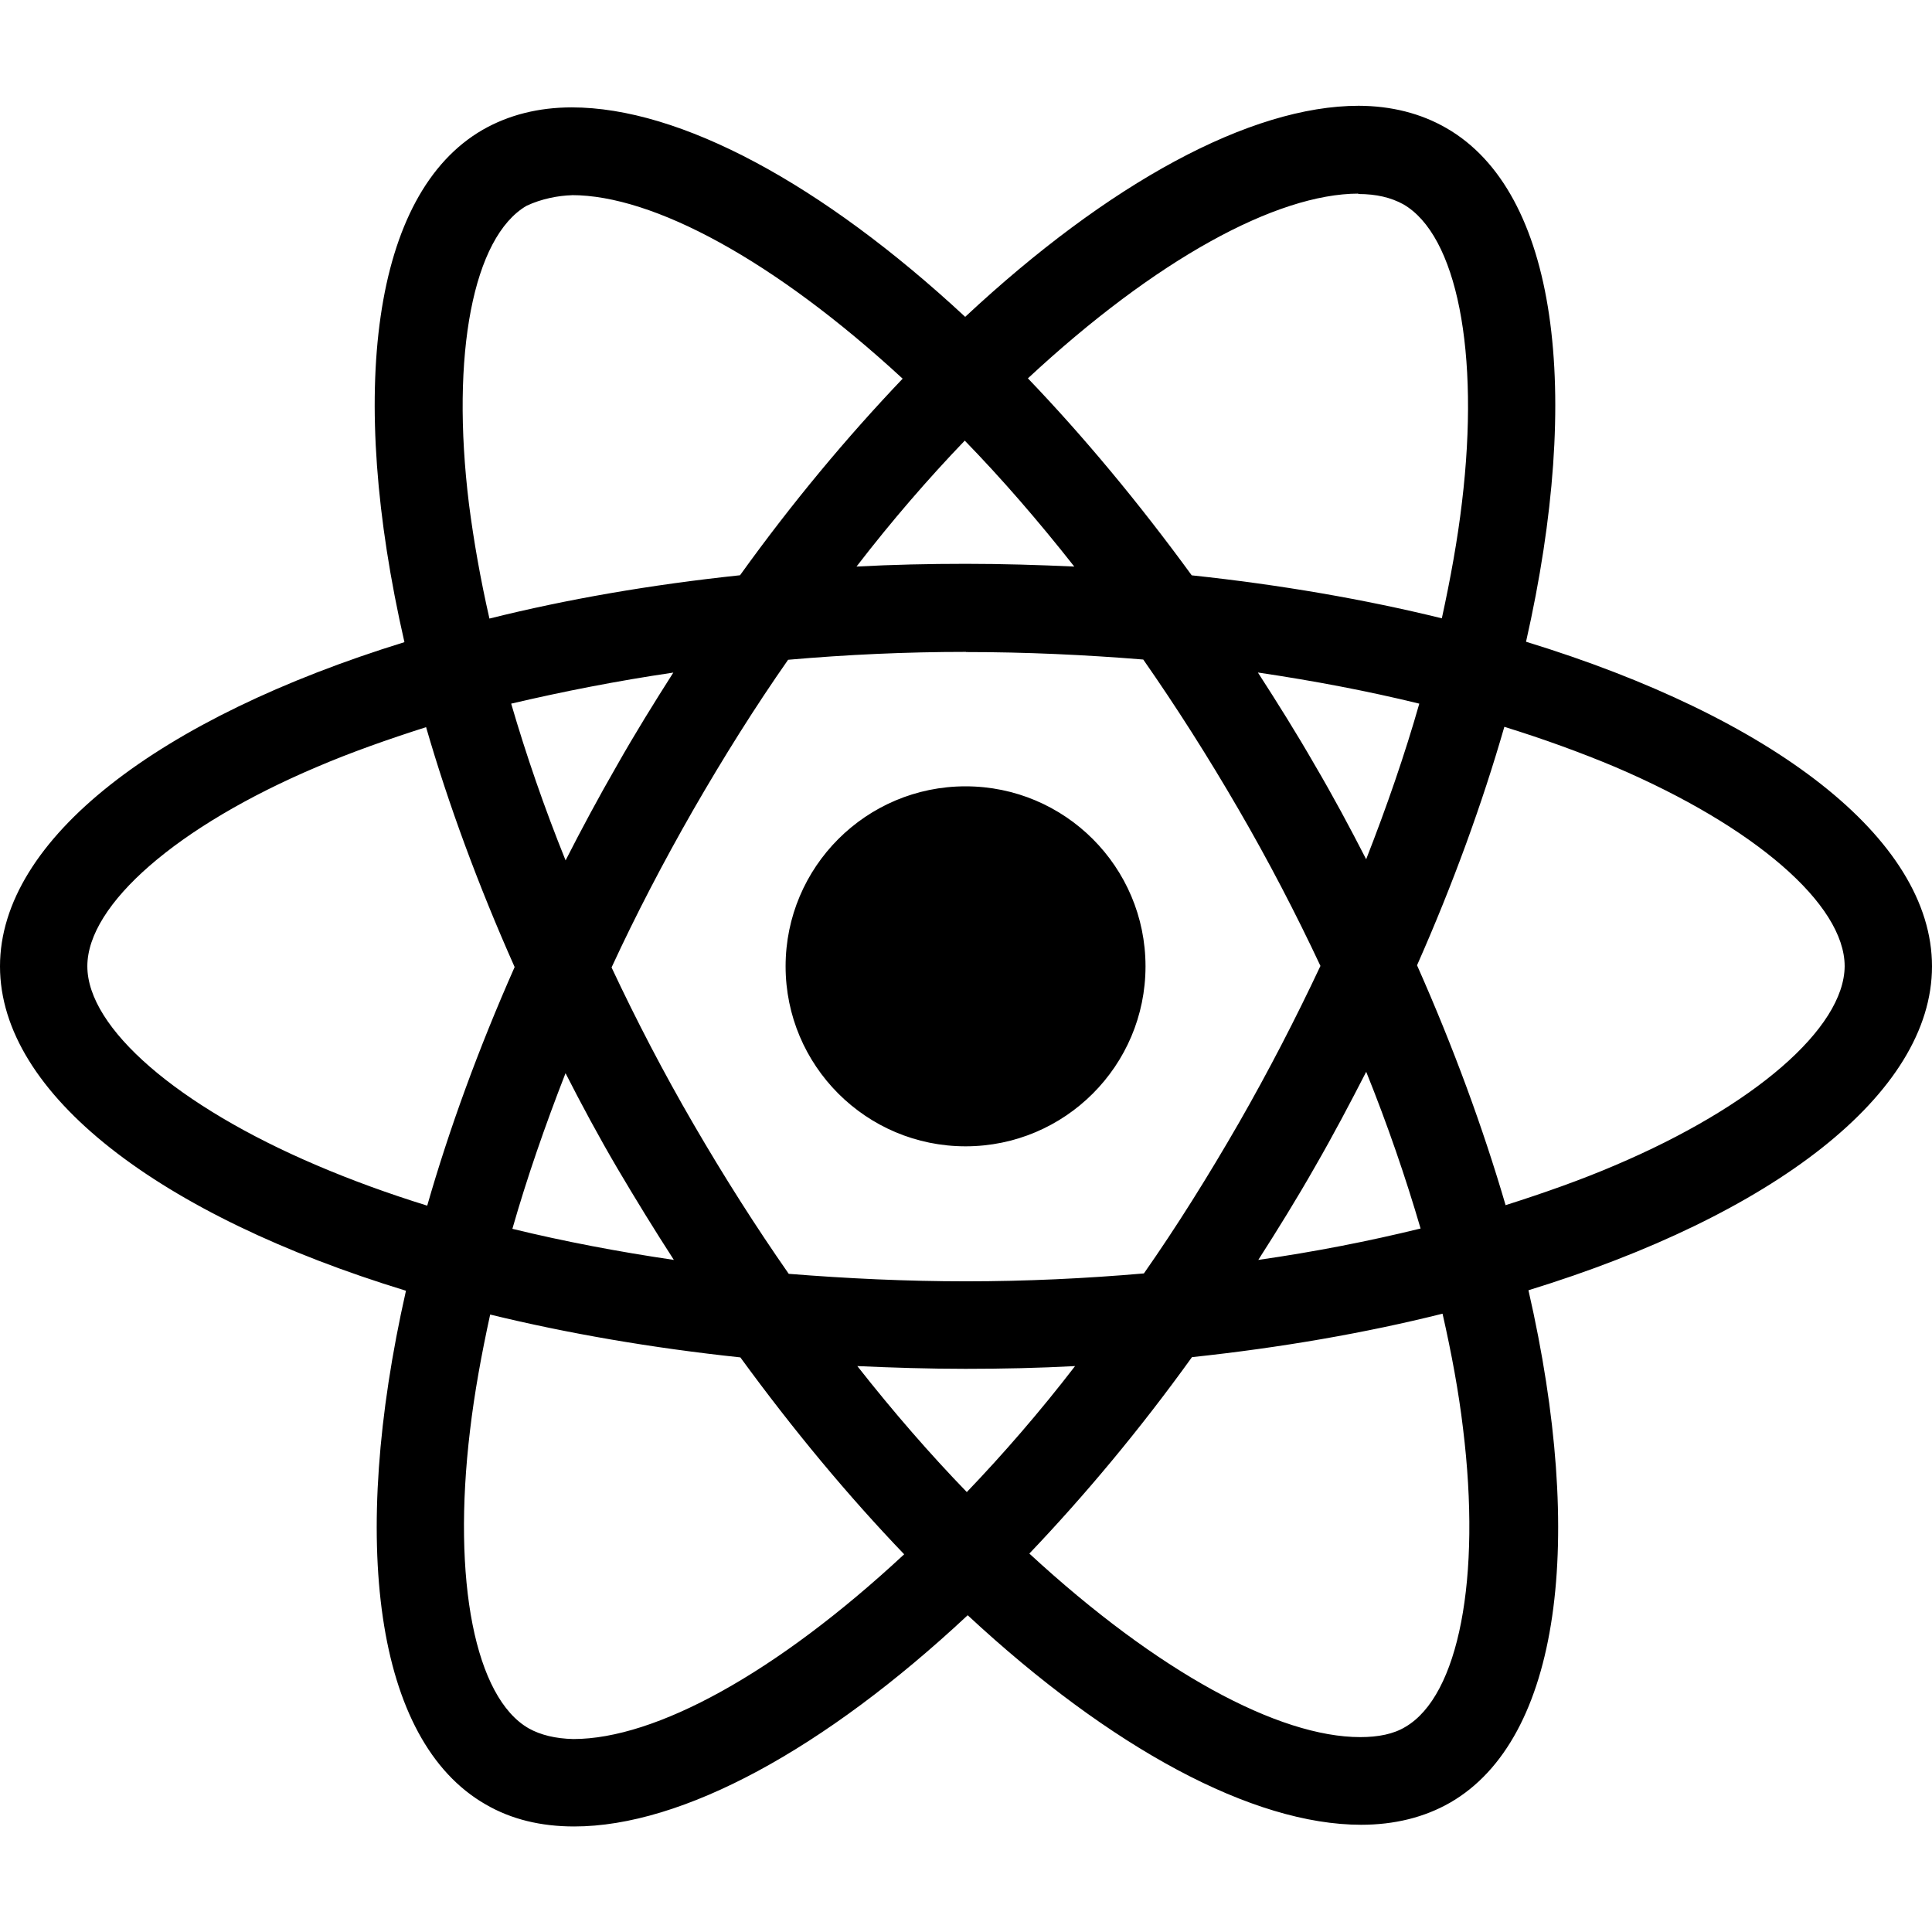
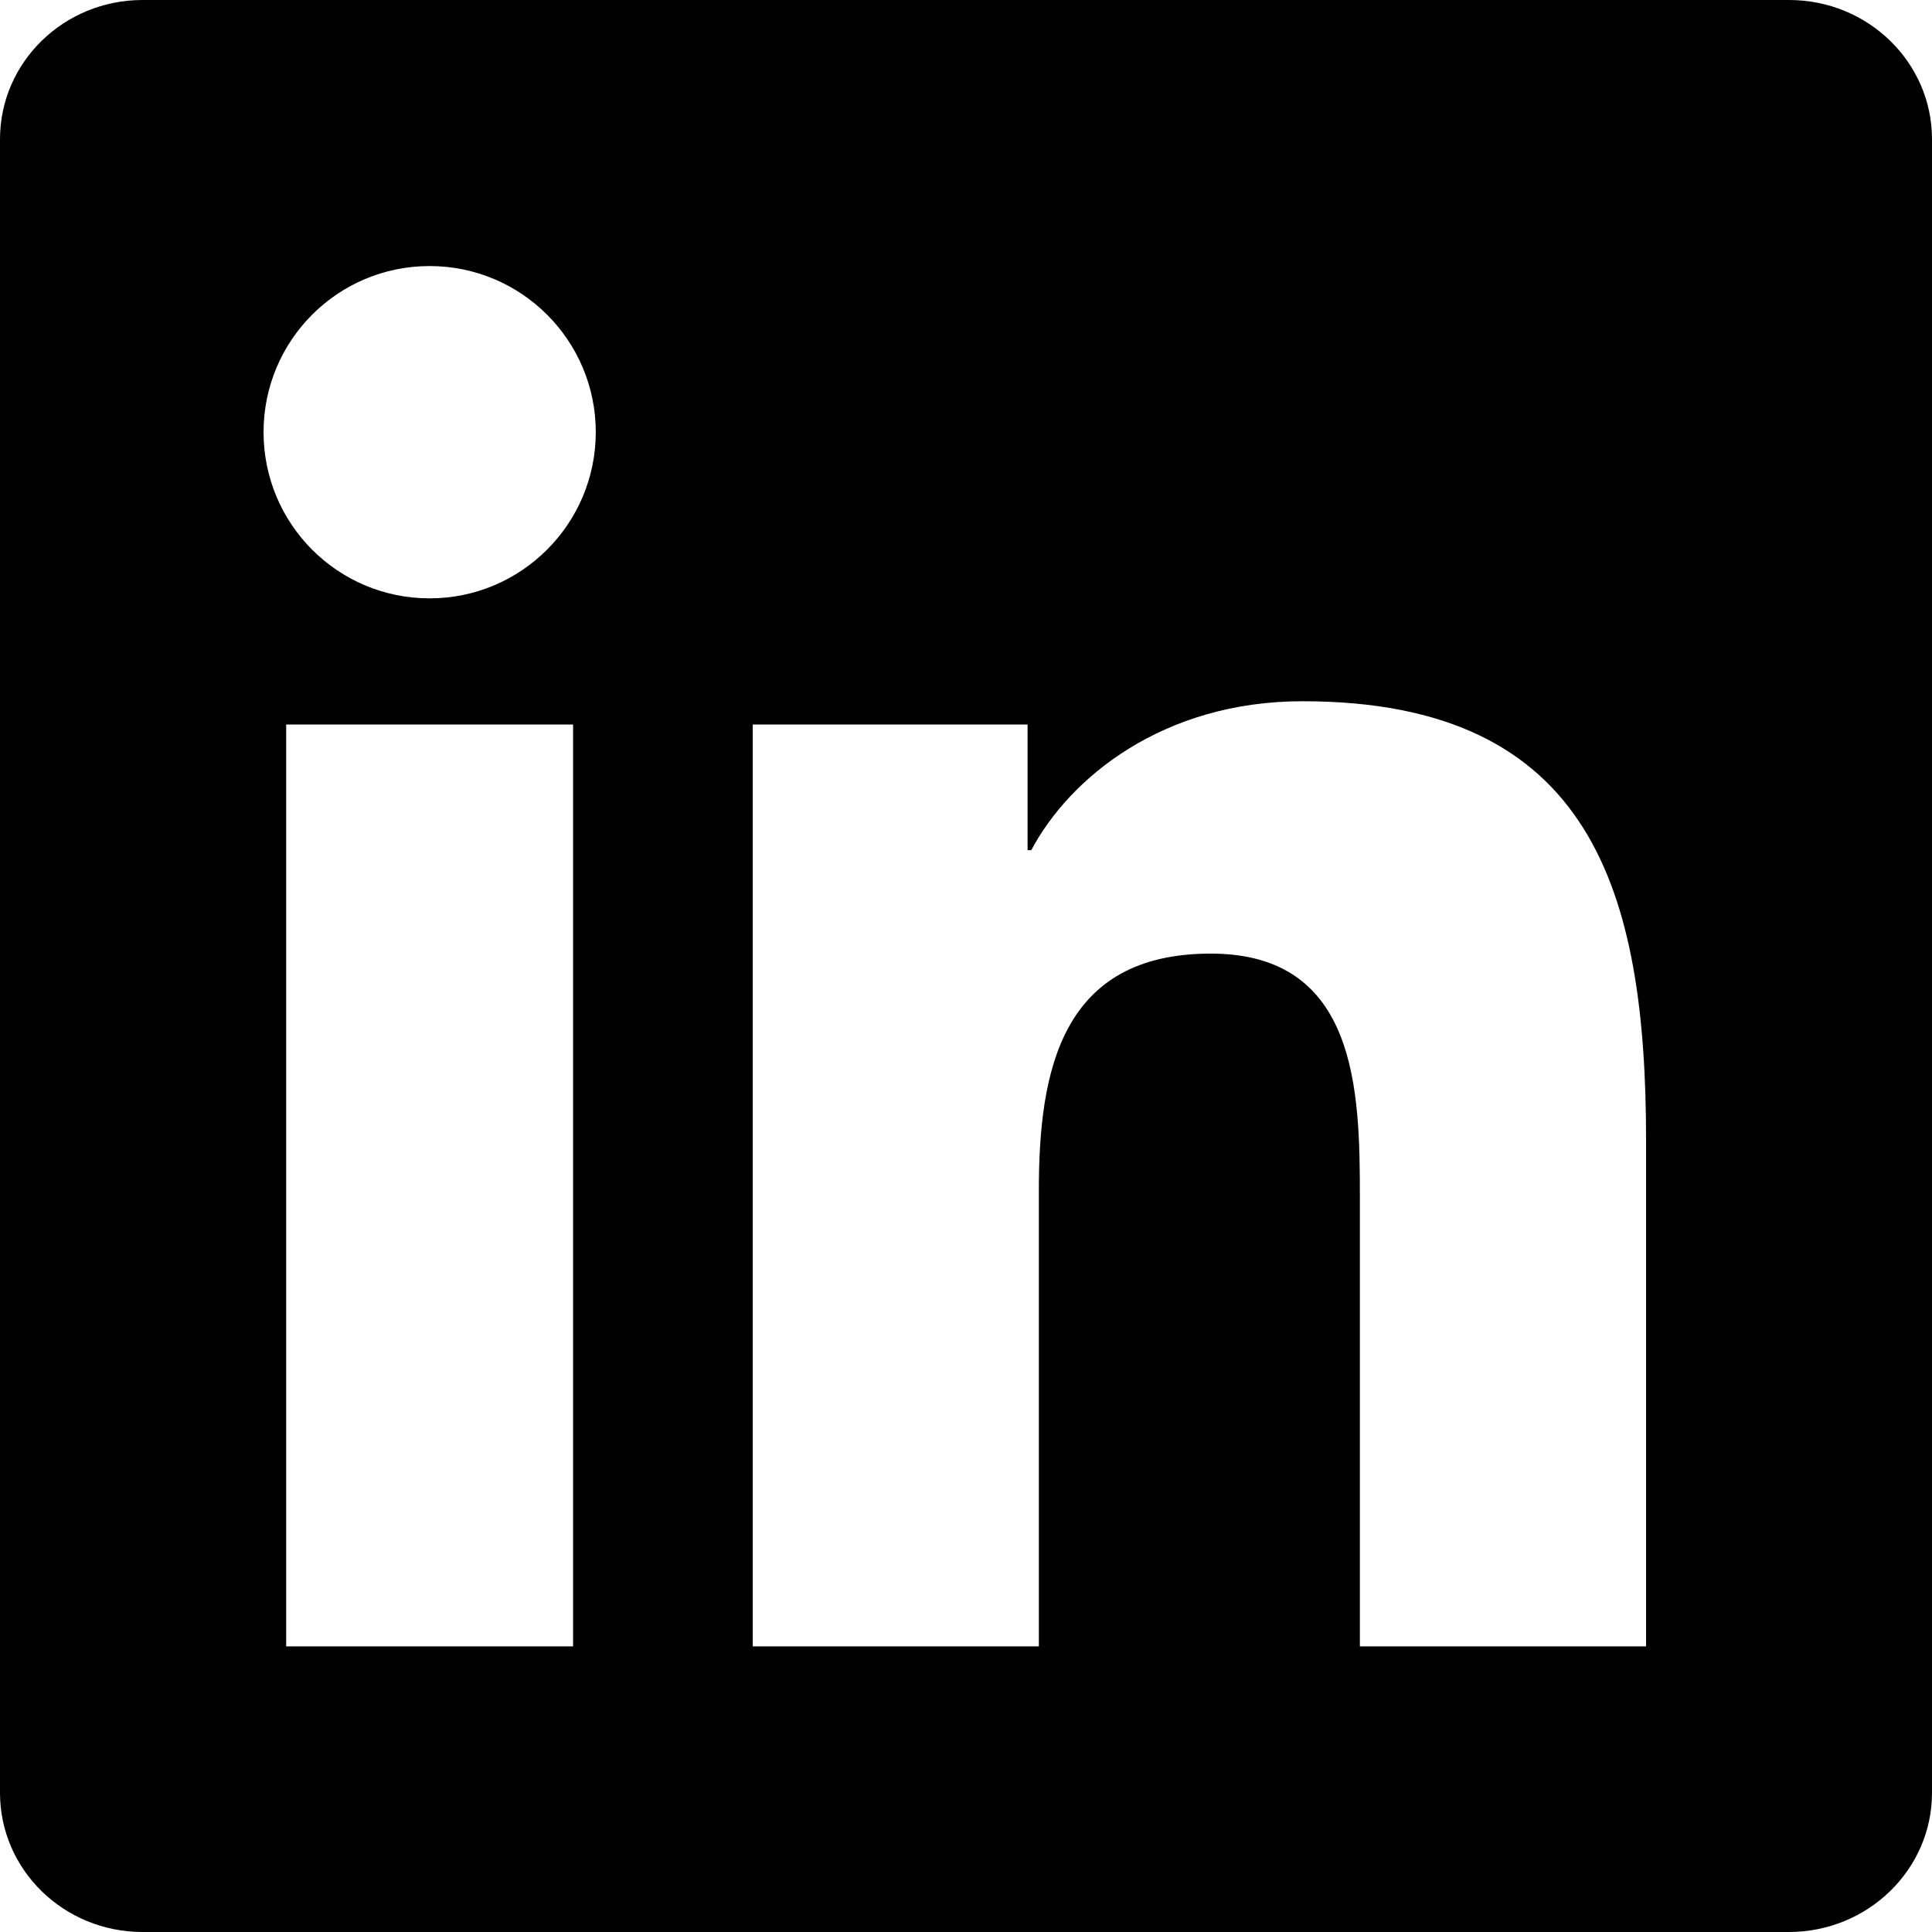
<svg xmlns="http://www.w3.org/2000/svg" role="img" viewBox="0 0 24 24">
-   <path d="M14.23 12.004a2.236 2.236 0 0 1-2.235 2.236 2.236 2.236 0 0 1-2.236-2.236 2.236 2.236 0 0 1 2.235-2.236 2.236 2.236 0 0 1 2.236 2.236zm2.648-10.69c-1.346 0-3.107.96-4.888 2.622-1.78-1.653-3.542-2.602-4.887-2.602-.41 0-.783.093-1.106.278-1.375.793-1.683 3.264-.973 6.365C1.98 8.917 0 10.42 0 12.004c0 1.59 1.99 3.097 5.043 4.03-.704 3.113-.39 5.588.988 6.38.32.187.69.275 1.102.275 1.345 0 3.107-.96 4.888-2.624 1.78 1.654 3.542 2.603 4.887 2.603.41 0 .783-.09 1.106-.275 1.374-.792 1.683-3.263.973-6.365C22.02 15.096 24 13.59 24 12.004c0-1.59-1.99-3.097-5.043-4.032.704-3.11.39-5.587-.988-6.38-.318-.184-.688-.277-1.092-.278zm-.005 1.09v.006c.225 0 .406.044.558.127.666.382.955 1.835.73 3.704-.054.46-.142.945-.25 1.44-.96-.236-2.006-.417-3.107-.534-.66-.905-1.345-1.727-2.035-2.447 1.592-1.48 3.087-2.292 4.105-2.295zm-9.77.02c1.012 0 2.514.808 4.11 2.28-.686.72-1.37 1.537-2.02 2.442-1.107.117-2.154.298-3.113.538-.112-.49-.195-.964-.254-1.42-.23-1.868.054-3.32.714-3.707.19-.09.4-.127.563-.132zm4.882 3.05c.455.468.91.992 1.36 1.564-.44-.02-.89-.034-1.345-.034-.46 0-.915.01-1.36.034.44-.572.895-1.096 1.345-1.565zM12 8.1c.74 0 1.477.034 2.202.093.406.582.802 1.203 1.183 1.86.372.64.71 1.29 1.018 1.946-.308.655-.646 1.31-1.013 1.95-.38.66-.773 1.288-1.18 1.87-.728.063-1.466.098-2.21.098-.74 0-1.477-.035-2.202-.093-.406-.582-.802-1.204-1.183-1.86-.372-.64-.71-1.29-1.018-1.946.303-.657.646-1.313 1.013-1.954.38-.66.773-1.286 1.18-1.868.728-.064 1.466-.098 2.21-.098zm-3.635.254c-.24.377-.48.763-.704 1.16-.225.39-.435.782-.635 1.174-.265-.656-.49-1.31-.676-1.947.64-.15 1.315-.283 2.015-.386zm7.26 0c.695.103 1.365.23 2.006.387-.18.632-.405 1.282-.66 1.933-.2-.39-.41-.783-.64-1.174-.225-.392-.465-.774-.705-1.146zm3.063.675c.484.15.944.317 1.375.498 1.732.74 2.852 1.708 2.852 2.476-.005.768-1.125 1.74-2.857 2.475-.42.18-.88.342-1.355.493-.28-.958-.646-1.956-1.1-2.98.45-1.017.81-2.01 1.085-2.964zm-13.395.004c.278.96.645 1.957 1.1 2.98-.45 1.017-.812 2.01-1.086 2.964-.484-.15-.944-.318-1.37-.5-1.732-.737-2.852-1.706-2.852-2.474 0-.768 1.12-1.742 2.852-2.476.42-.18.88-.342 1.356-.494zm11.678 4.28c.265.657.49 1.312.676 1.948-.64.157-1.316.29-2.016.39.24-.375.48-.762.705-1.158.225-.39.435-.788.636-1.18zm-9.945.02c.2.392.41.783.64 1.175.23.39.465.772.705 1.143-.695-.102-1.365-.23-2.006-.386.18-.63.406-1.282.66-1.933zM17.92 16.32c.112.493.2.968.254 1.423.23 1.868-.054 3.32-.714 3.708-.147.09-.338.128-.563.128-1.012 0-2.514-.807-4.11-2.28.686-.72 1.37-1.536 2.02-2.44 1.107-.118 2.154-.3 3.113-.54zm-11.83.01c.96.234 2.006.415 3.107.532.66.905 1.345 1.727 2.035 2.446-1.595 1.483-3.092 2.295-4.11 2.295-.22-.005-.406-.05-.553-.132-.666-.38-.955-1.834-.73-3.703.054-.46.142-.944.25-1.438zm4.56.64c.44.02.89.034 1.345.034.46 0 .915-.01 1.36-.034-.44.572-.895 1.095-1.345 1.565-.455-.47-.91-.993-1.36-1.565z" />
+   <path d="M20.447 20.452h-3.554v-5.569c0-1.328-.027-3.037-1.852-3.037-1.853 0-2.136 1.445-2.136 2.939v5.667H9.351V9h3.414v1.561h.046c.477-.9 1.637-1.85 3.37-1.85 3.601 0 4.267 2.37 4.267 5.455v6.286zM5.337 7.433c-1.144 0-2.063-.926-2.063-2.065 0-1.138.92-2.063 2.063-2.063 1.14 0 2.064.925 2.064 2.063 0 1.139-.925 2.065-2.064 2.065zm1.782 13.019H3.555V9h3.564zM22.225 0H1.771C.792 0 0 .774 0 1.729v20.542C0 23.227.792 24 1.771 24h20.451c.979 0 1.778-.773 1.778-1.729V1.729C24 .774 23.205 0 22.225 0z" />
</svg>
